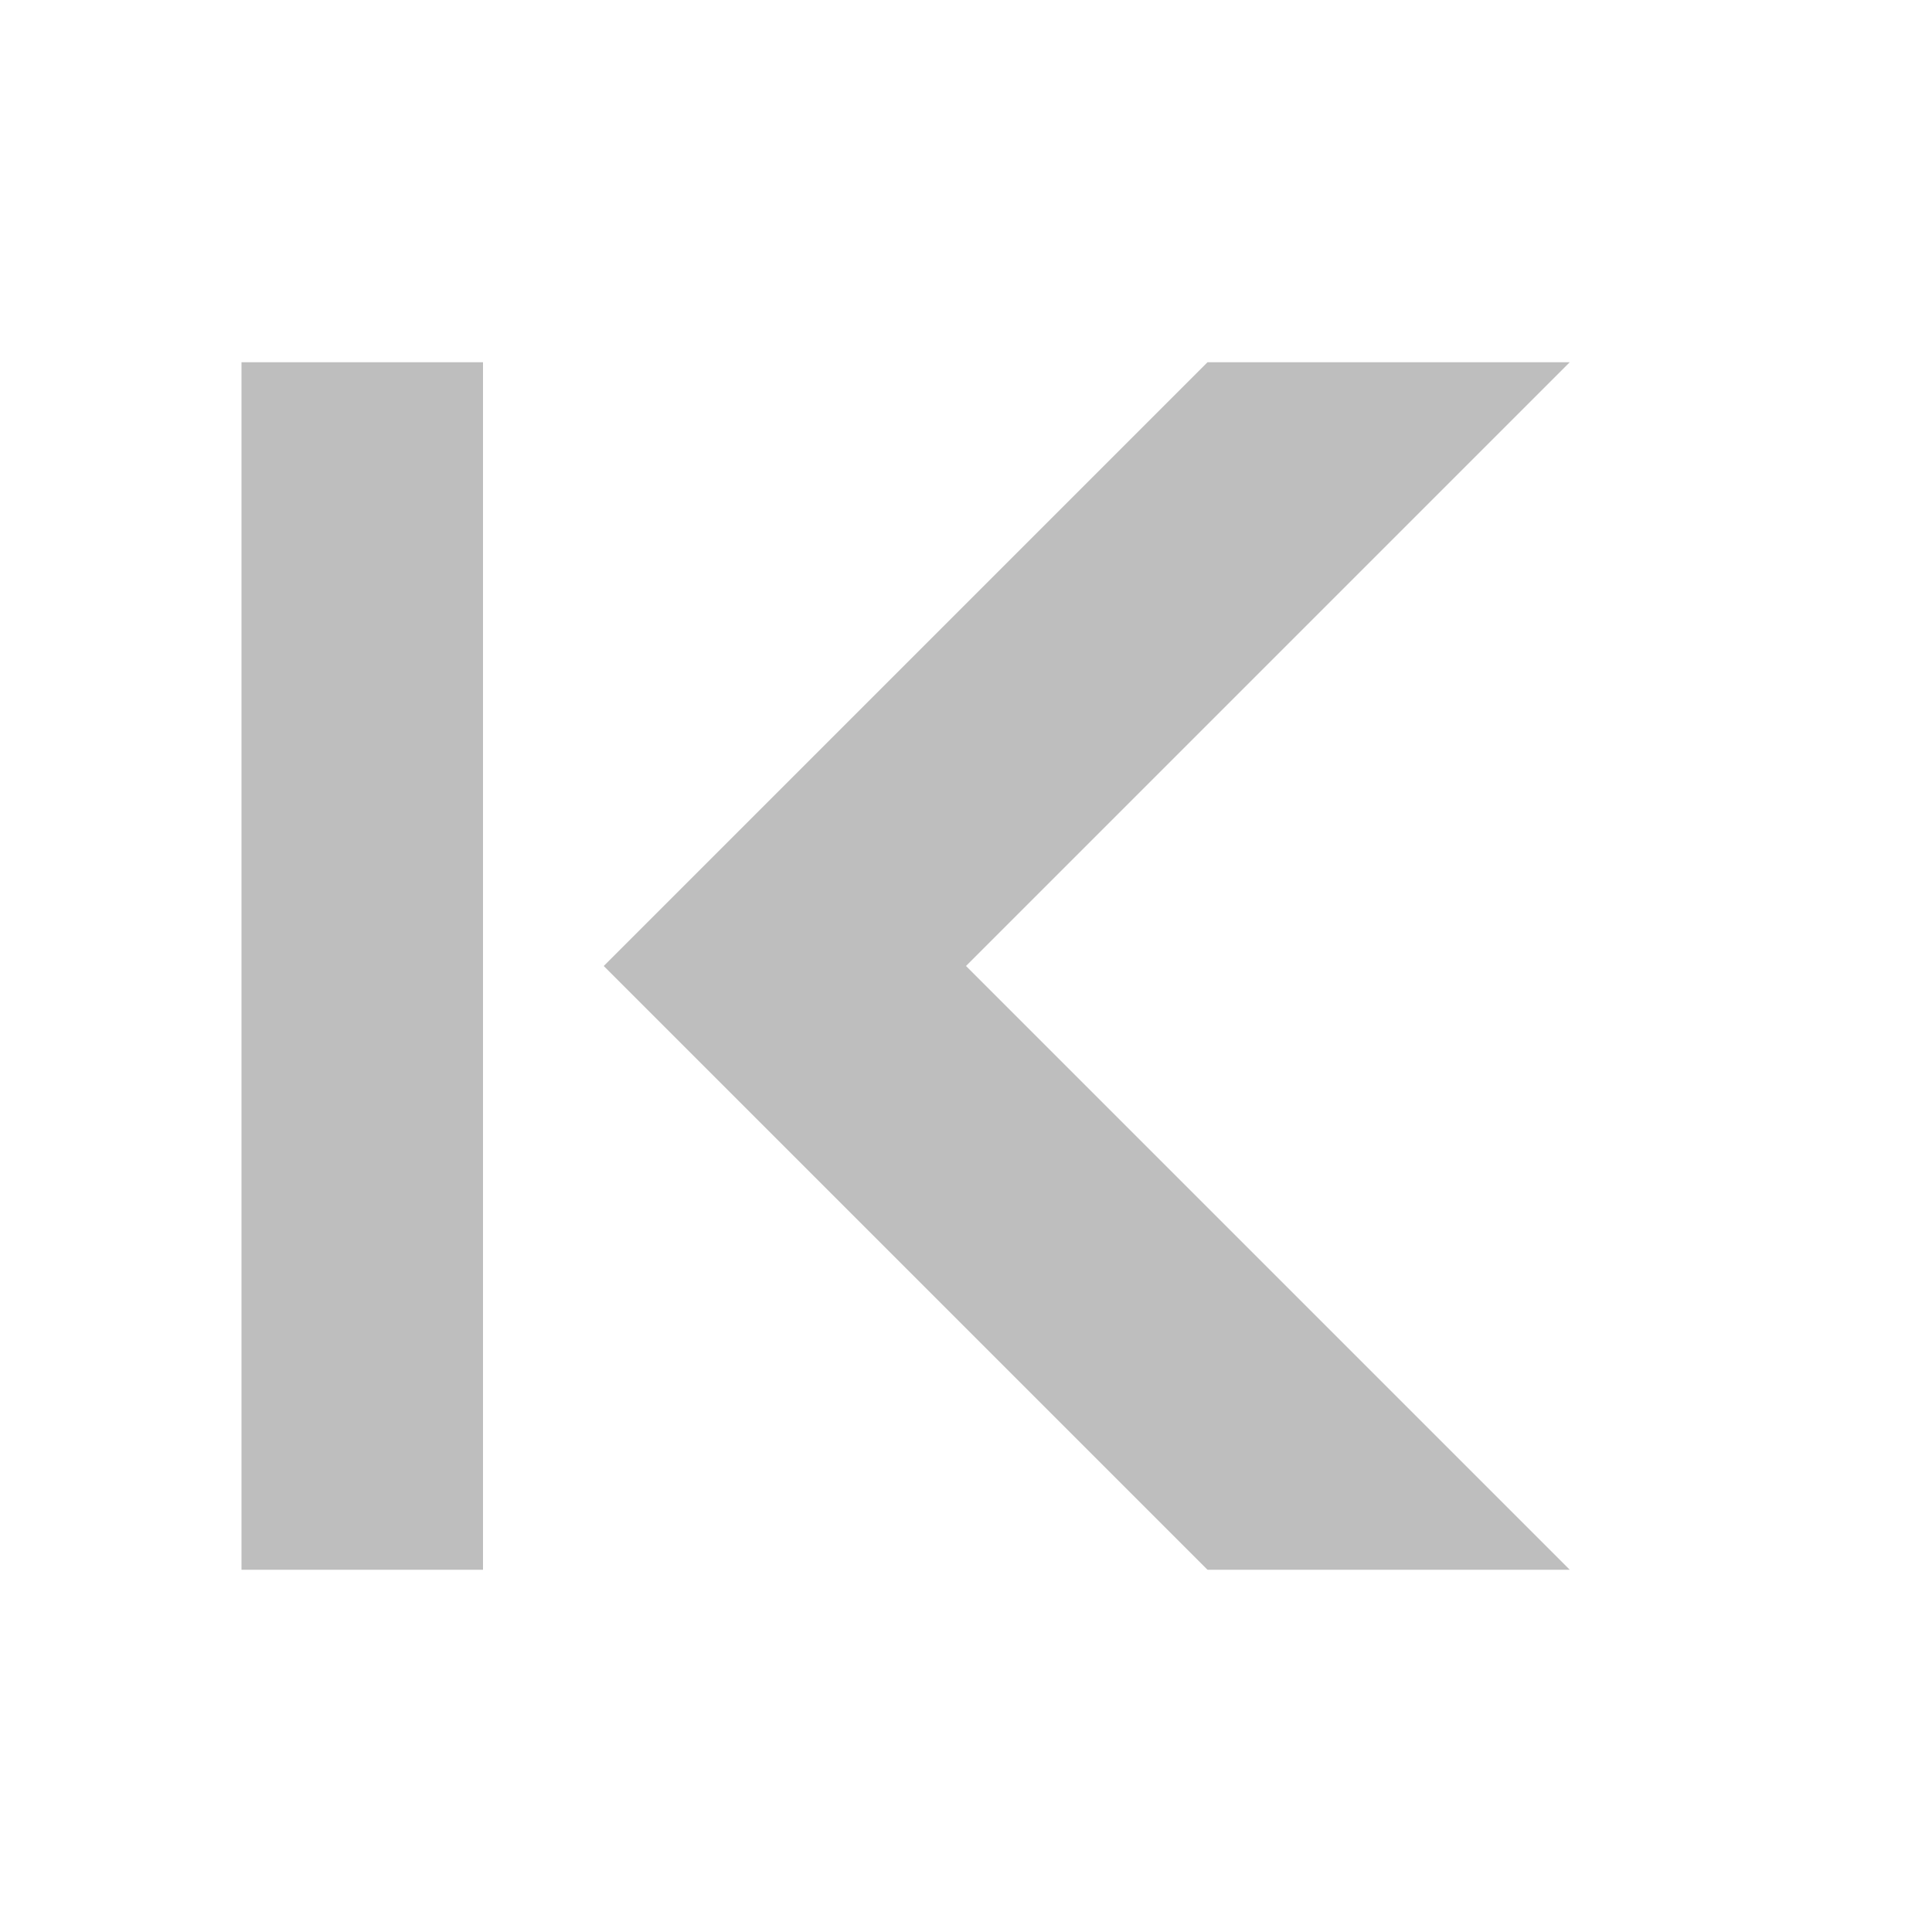
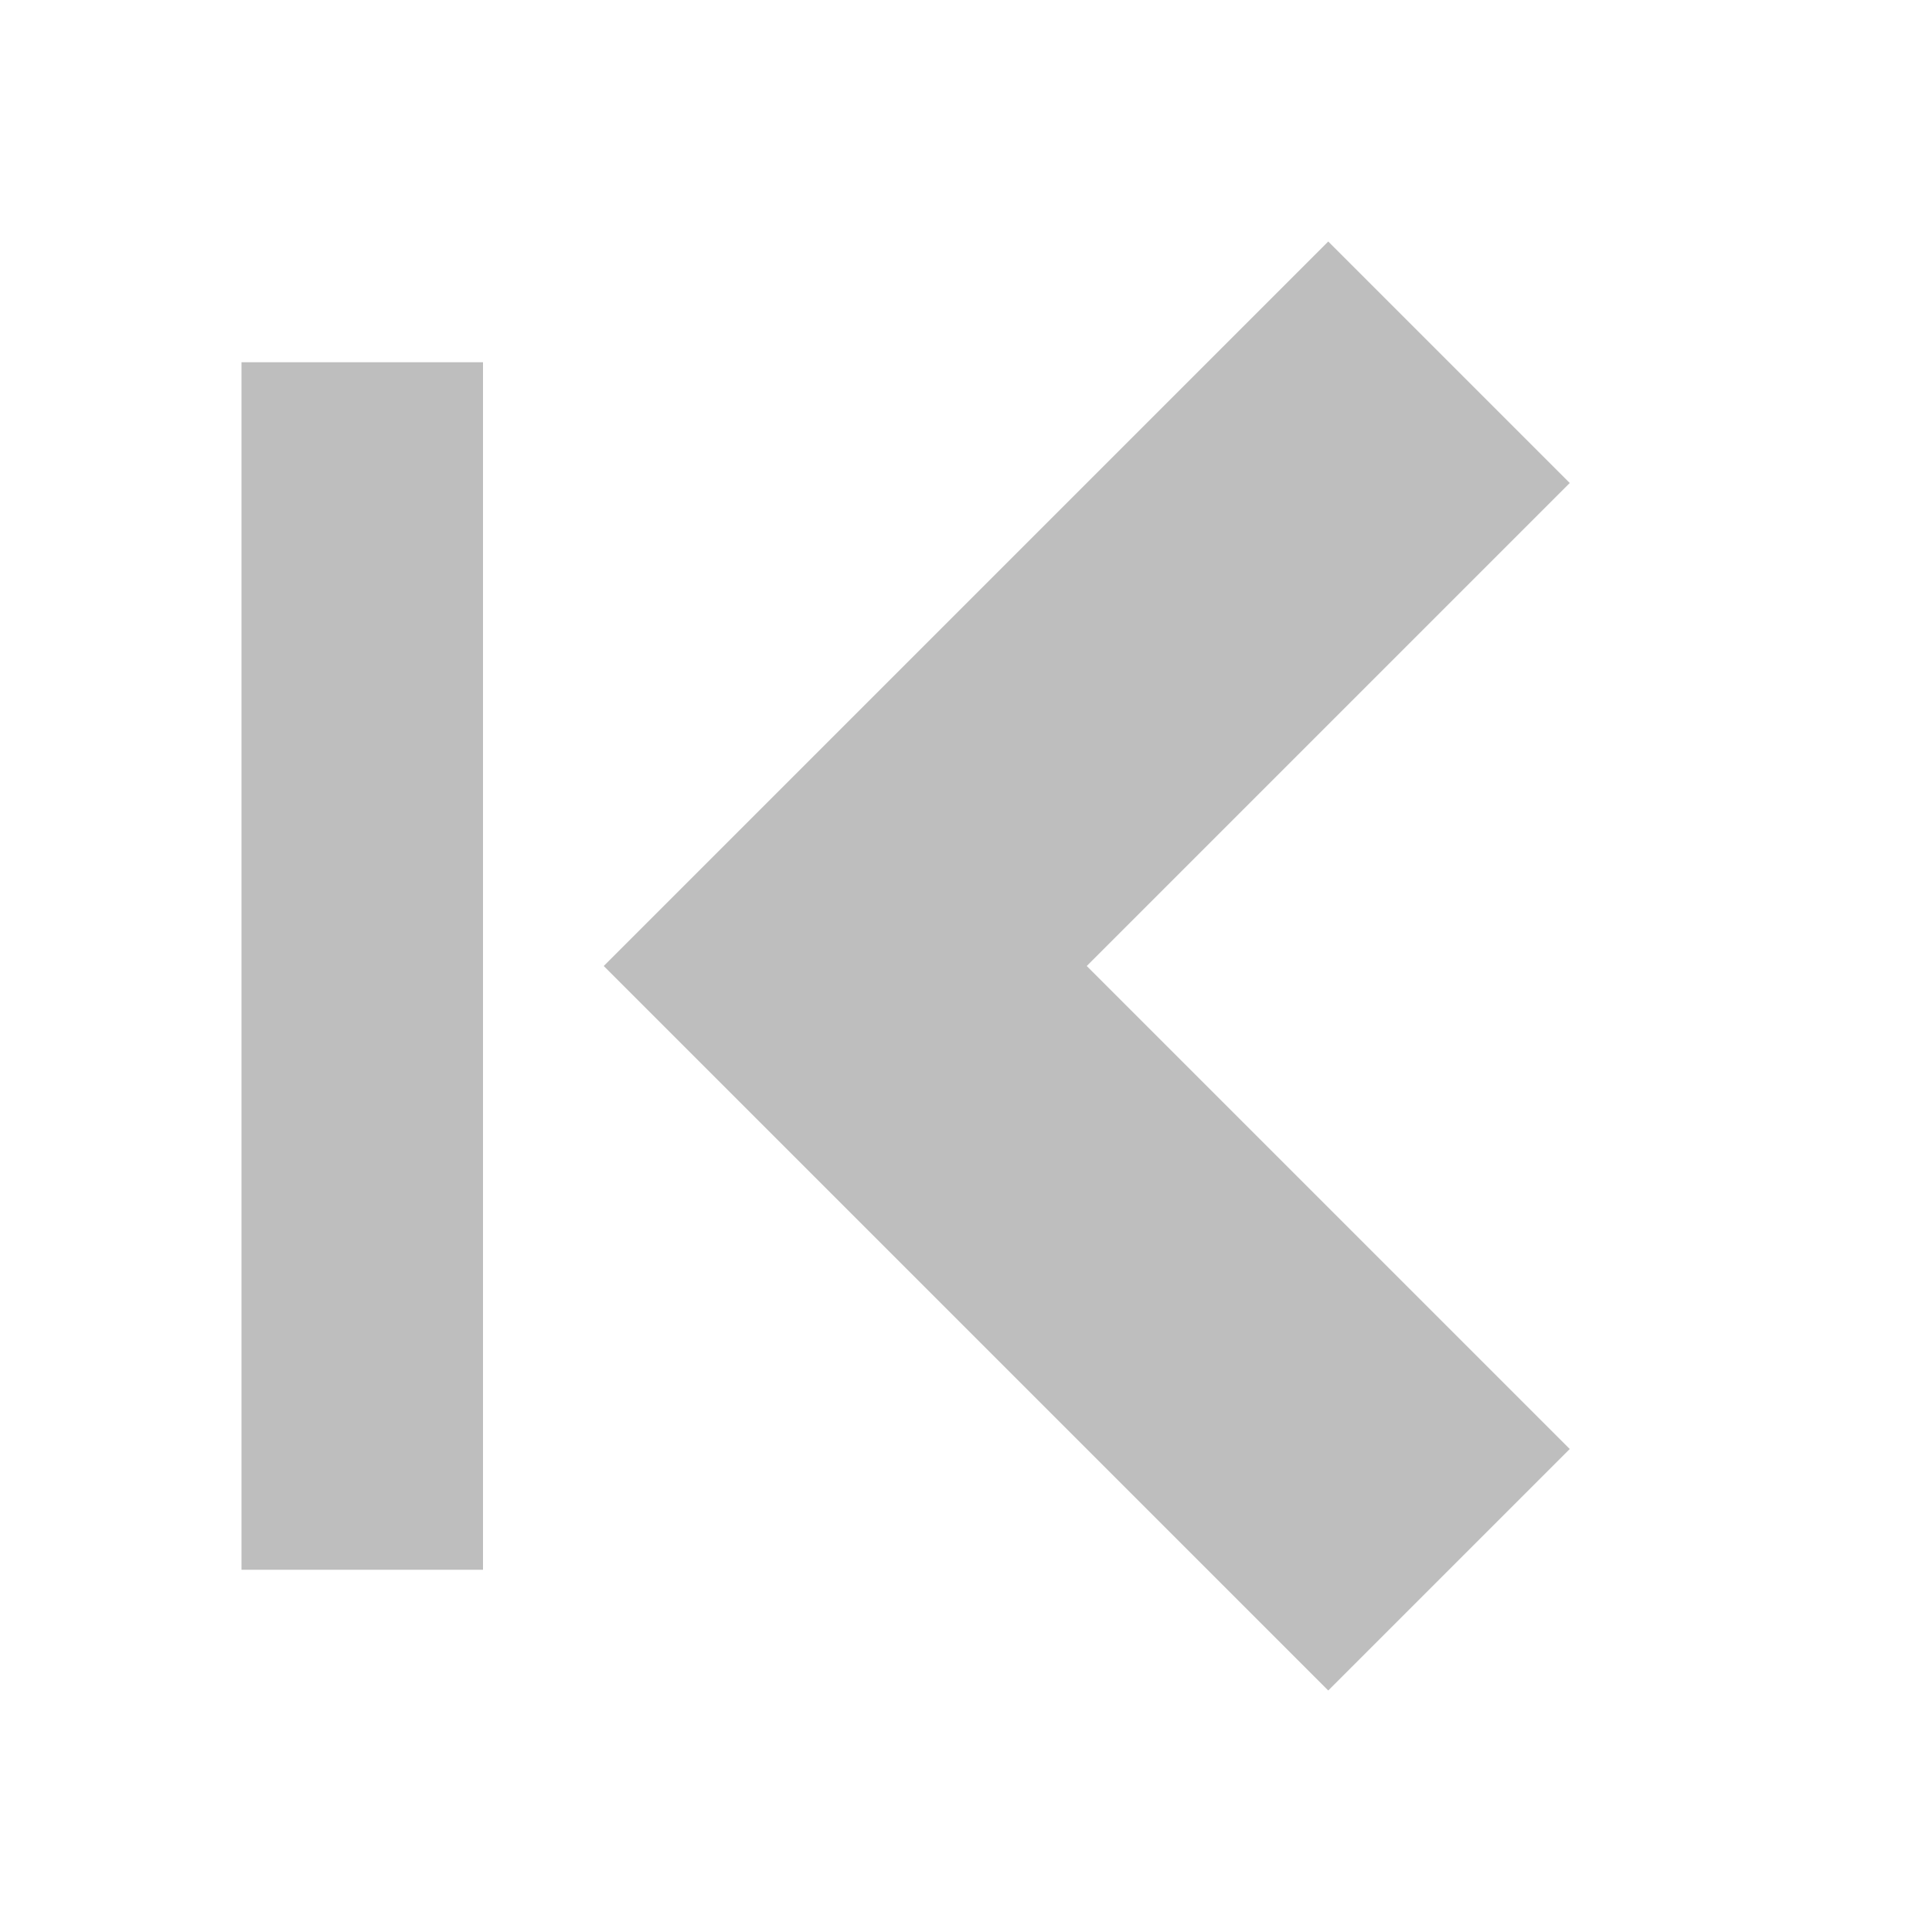
<svg xmlns="http://www.w3.org/2000/svg" width="16" height="16" id="svg3330" version="1.1">
  <defs id="defs3332" />
  <g id="capa1" transform="translate(0,-1036.362)">
-     <path id="path5118" d="m 2,1039.362 0,10 2,0 0,-10 z m 8,0 -5,5 5,5 3,0 -5,-5 5,-5 z" style="opacity:1;color:black;fill:#bebebe;fill-opacity:1;fill-rule:nonzero;stroke:none;stroke-width:2;marker:none;visibility:visible;display:inline;overflow:visible;enable-background:accumulate" />
+     <path id="path5118" d="m 2,1039.362 0,10 2,0 0,-10 z m 9,-1 -6,6 6,6 2,-2 -4,-4 4,-4 z" style="color:#000000;display:inline;overflow:visible;visibility:visible;opacity:1;fill:#bebebe;fill-opacity:1;fill-rule:nonzero;stroke:none;stroke-width:2;marker:none;enable-background:accumulate" />
  </g>
</svg>
